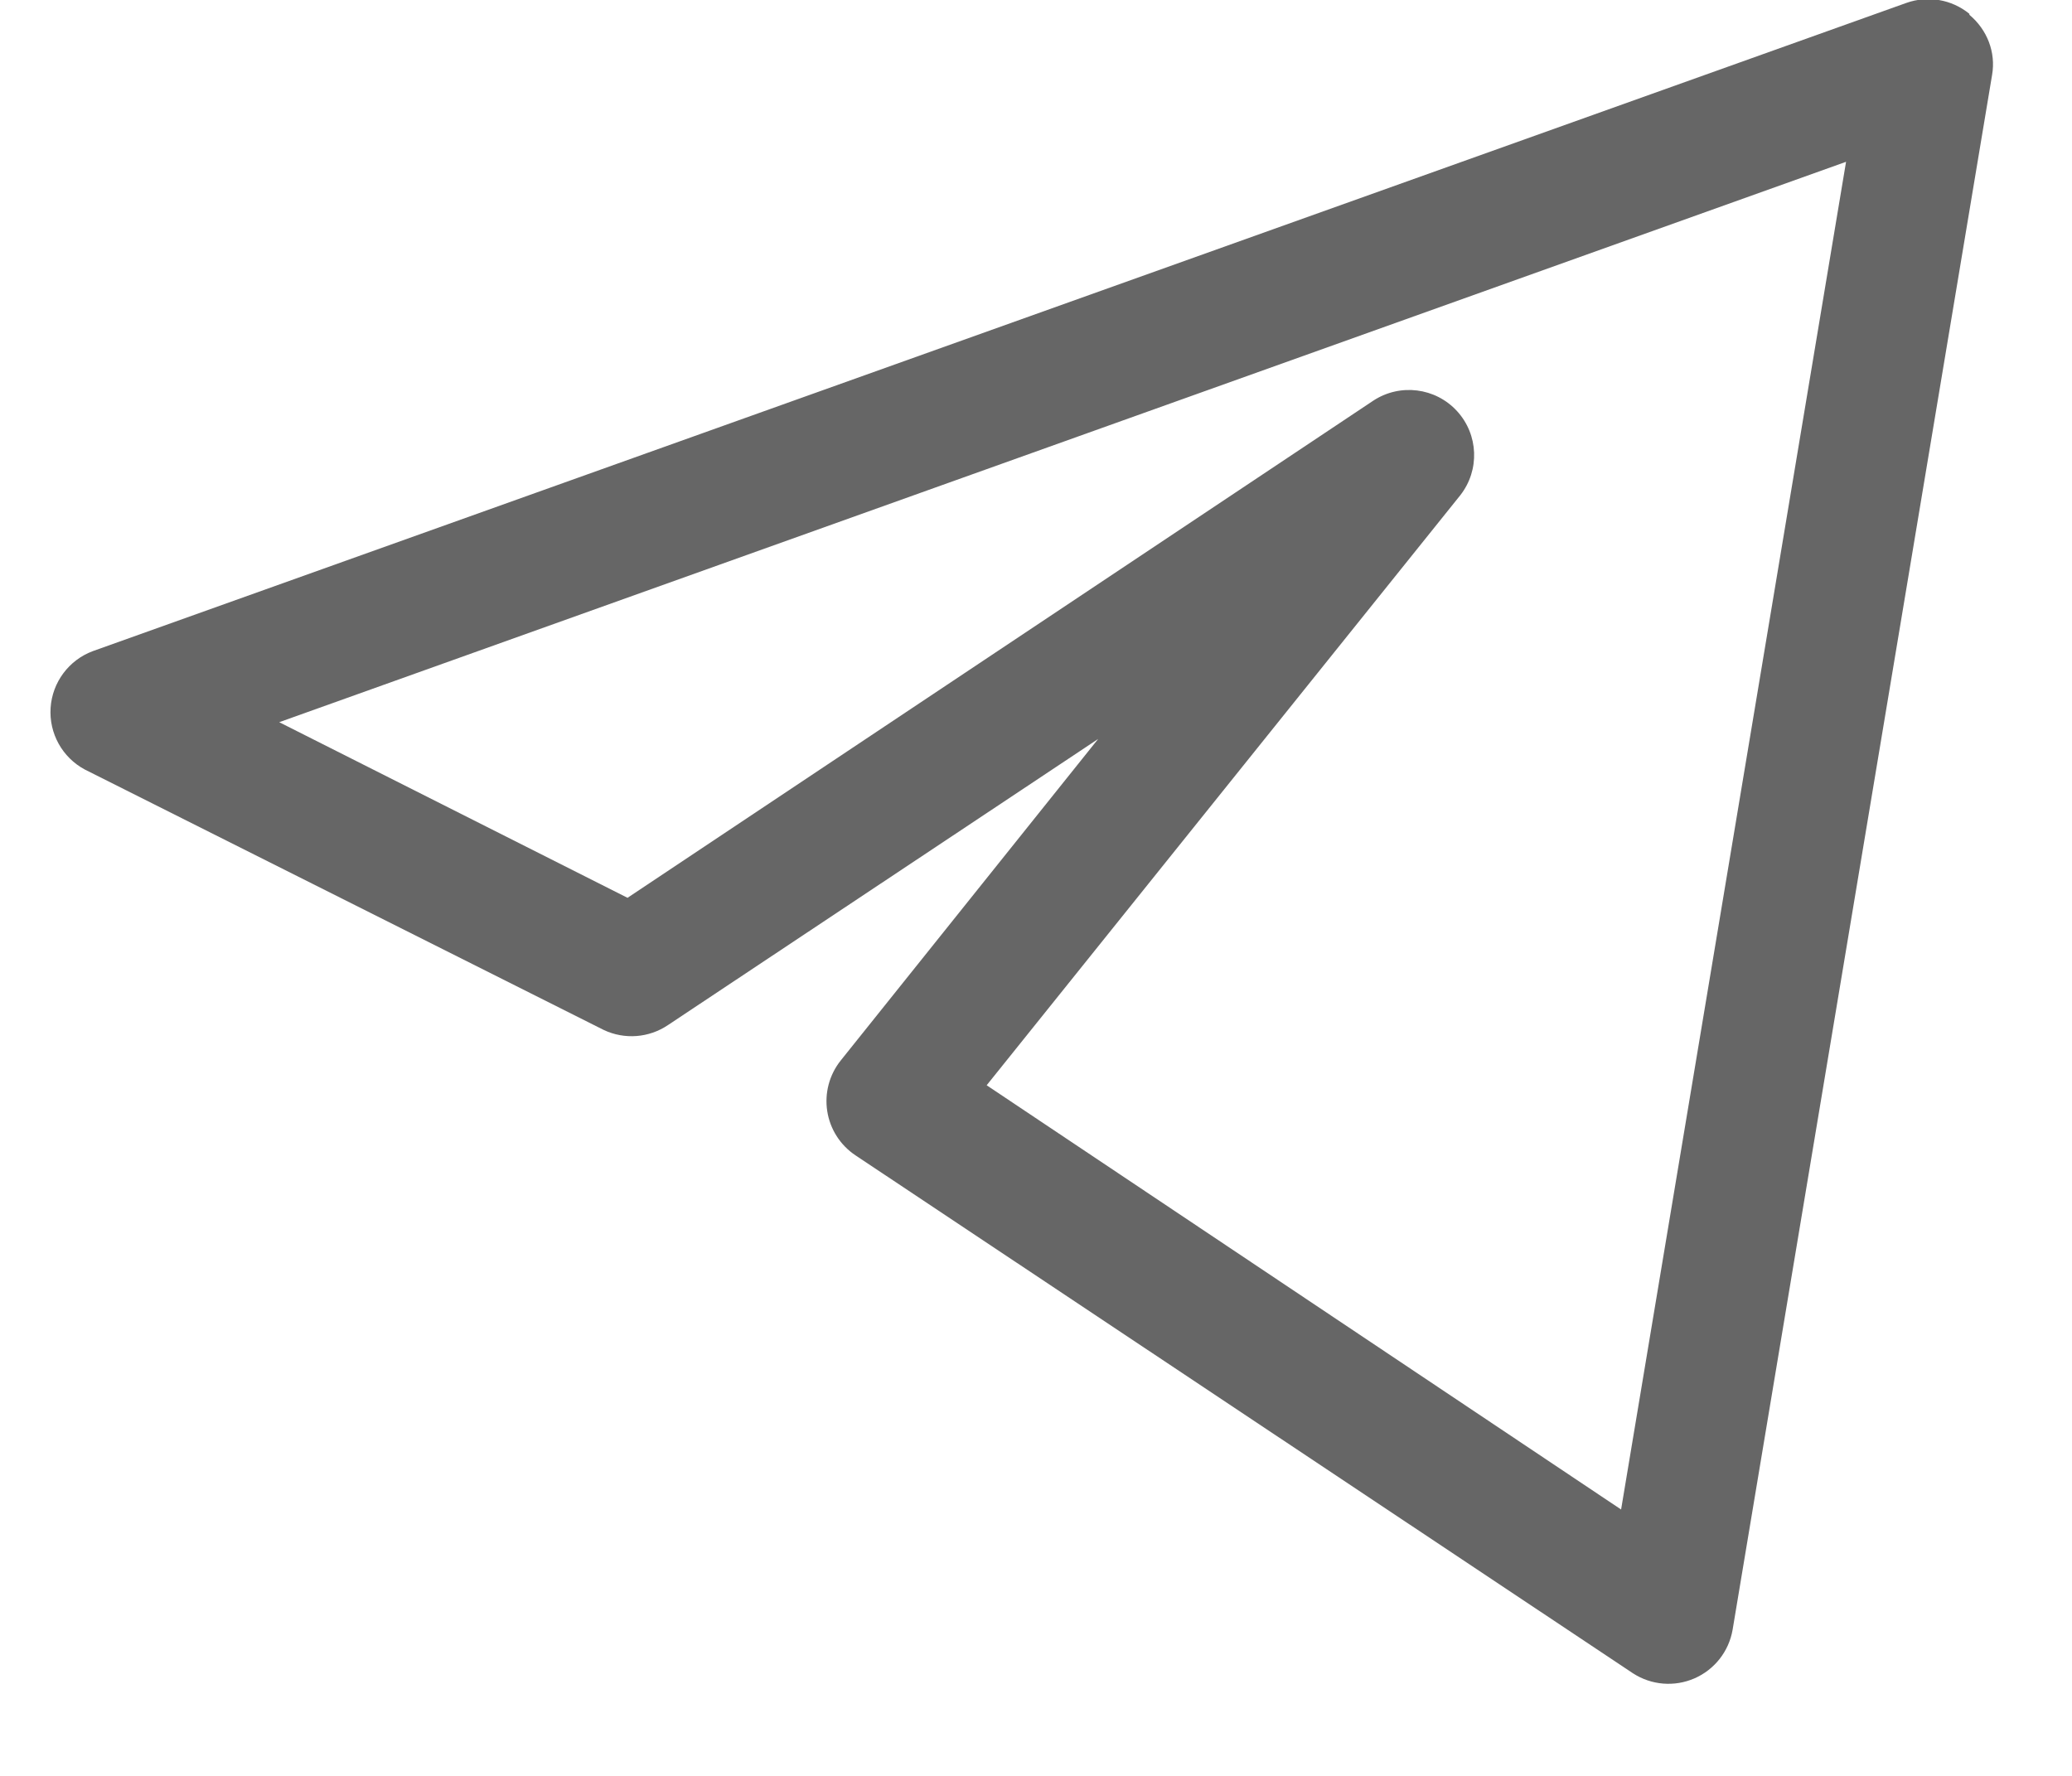
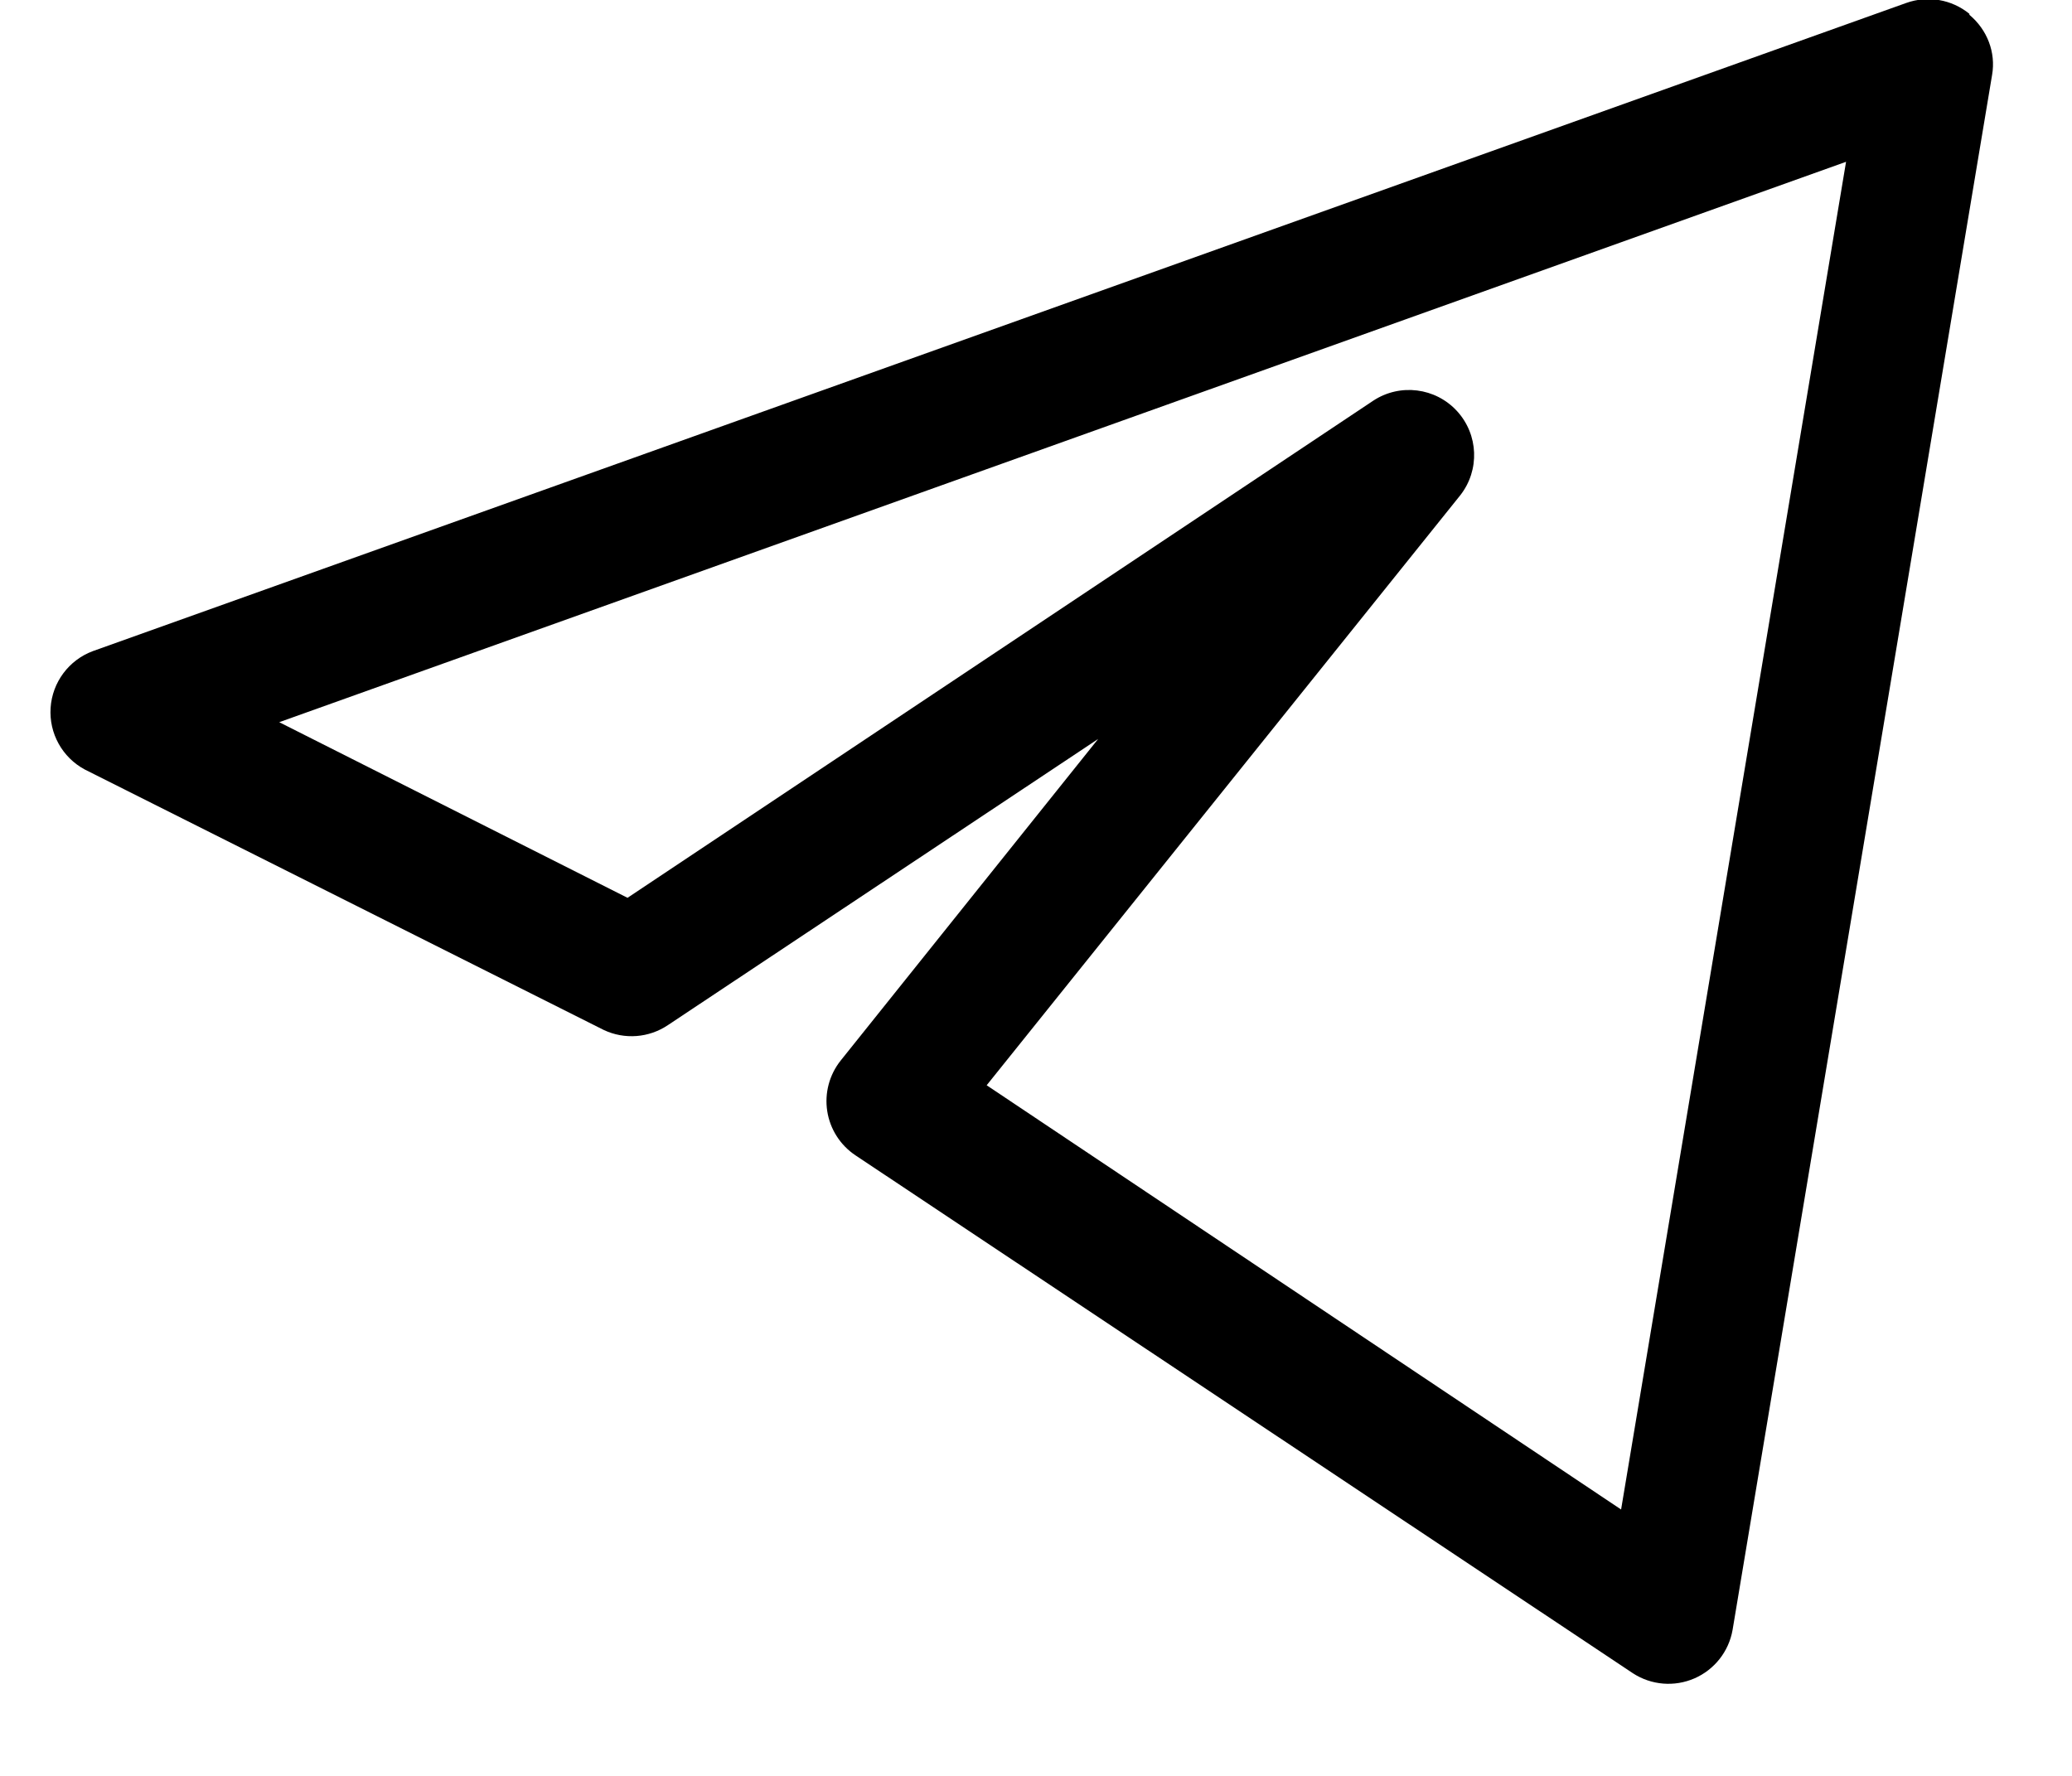
<svg xmlns="http://www.w3.org/2000/svg" width="21" height="18" fill="none">
-   <path fill="#666" fill-rule="evenodd" d="M19.96.15c.18.15.27.38.23.61l-2.63 15.76a.66.66 0 0 1-1.01.44l-7.88-5.25a.66.66 0 0 1-.15-.96l2.61-3.26-4.36 2.9a.66.66 0 0 1-.65.05L.86 7.8a.66.66 0 0 1 .08-1.2L19.32.03a.66.66 0 0 1 .64.11ZM2.83 7.32 6.36 9.1l7.56-5.04a.66.66 0 0 1 .88.96L10 11l6.43 4.3 2.28-13.66L2.83 7.32Z" clip-rule="evenodd" />
+   <path fill="currentColor" fill-rule="evenodd" d="M19.96.15c.18.15.27.38.23.61l-2.63 15.76a.66.66 0 0 1-1.01.44l-7.88-5.25a.66.66 0 0 1-.15-.96l2.61-3.26-4.36 2.9a.66.66 0 0 1-.65.05L.86 7.8a.66.66 0 0 1 .08-1.2L19.32.03a.66.66 0 0 1 .64.11ZM2.83 7.32 6.36 9.1l7.56-5.04a.66.66 0 0 1 .88.96L10 11l6.43 4.3 2.28-13.66L2.83 7.32Z" clip-rule="evenodd" />
</svg>
